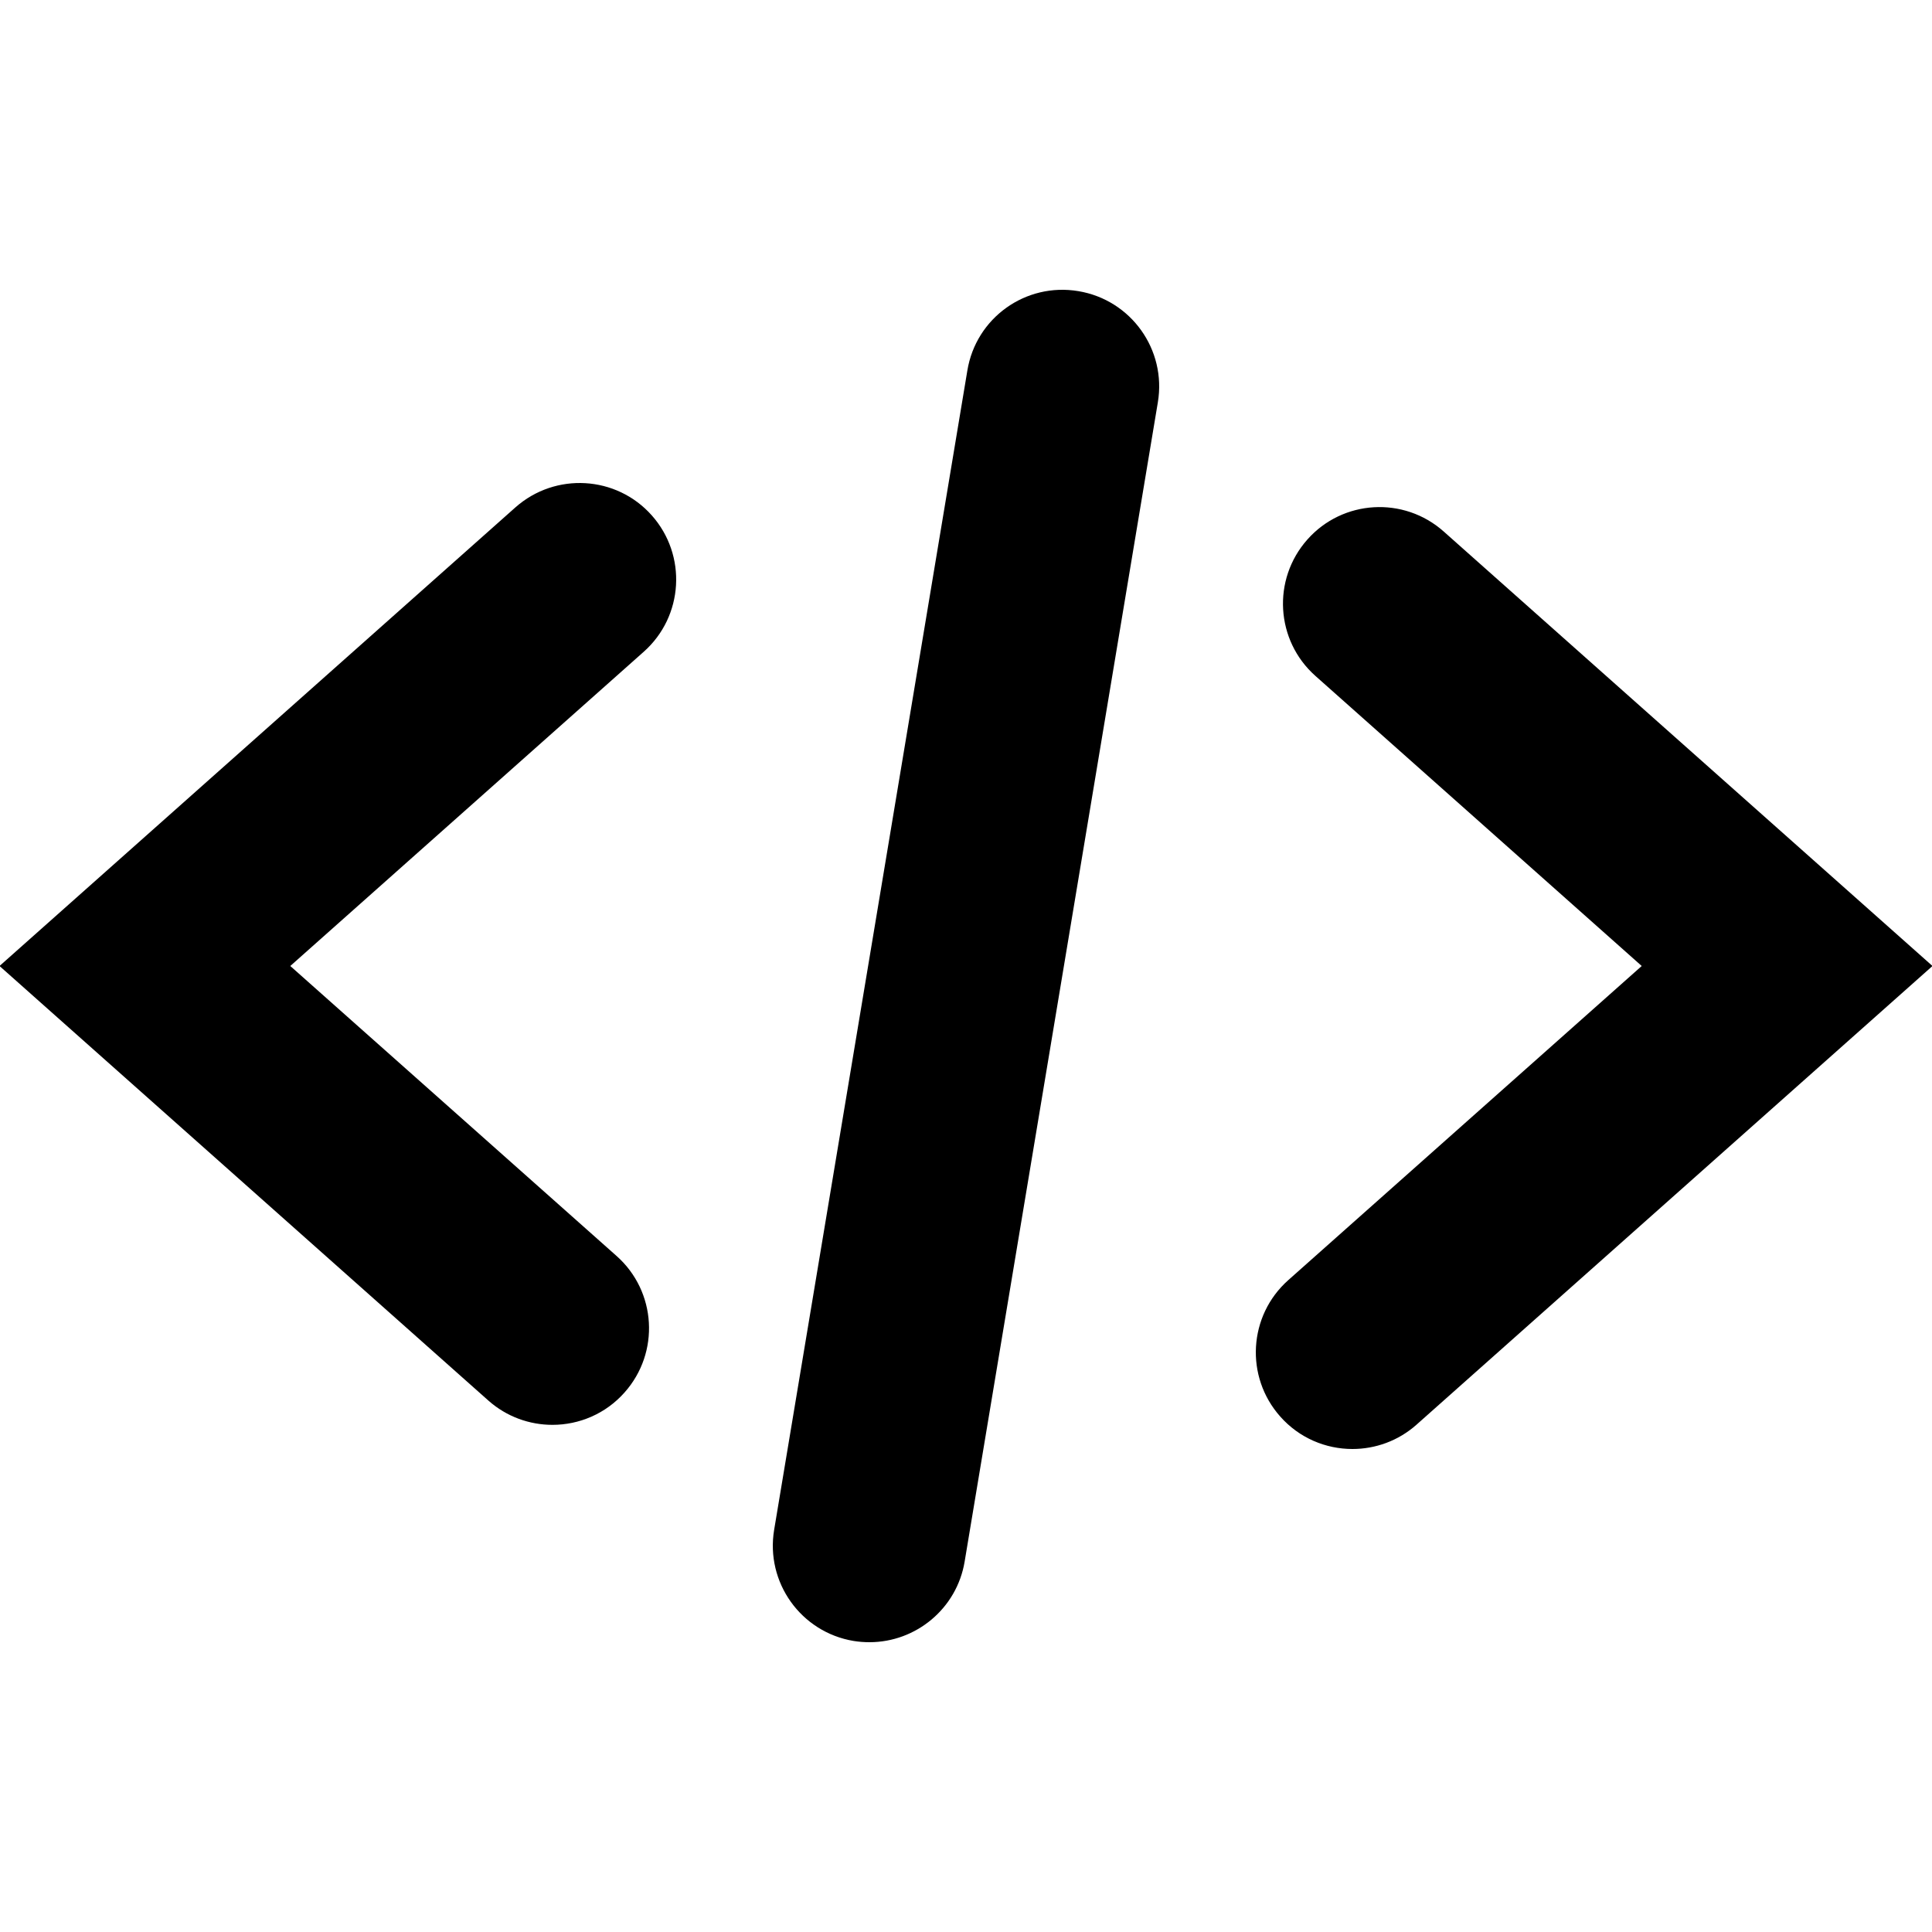
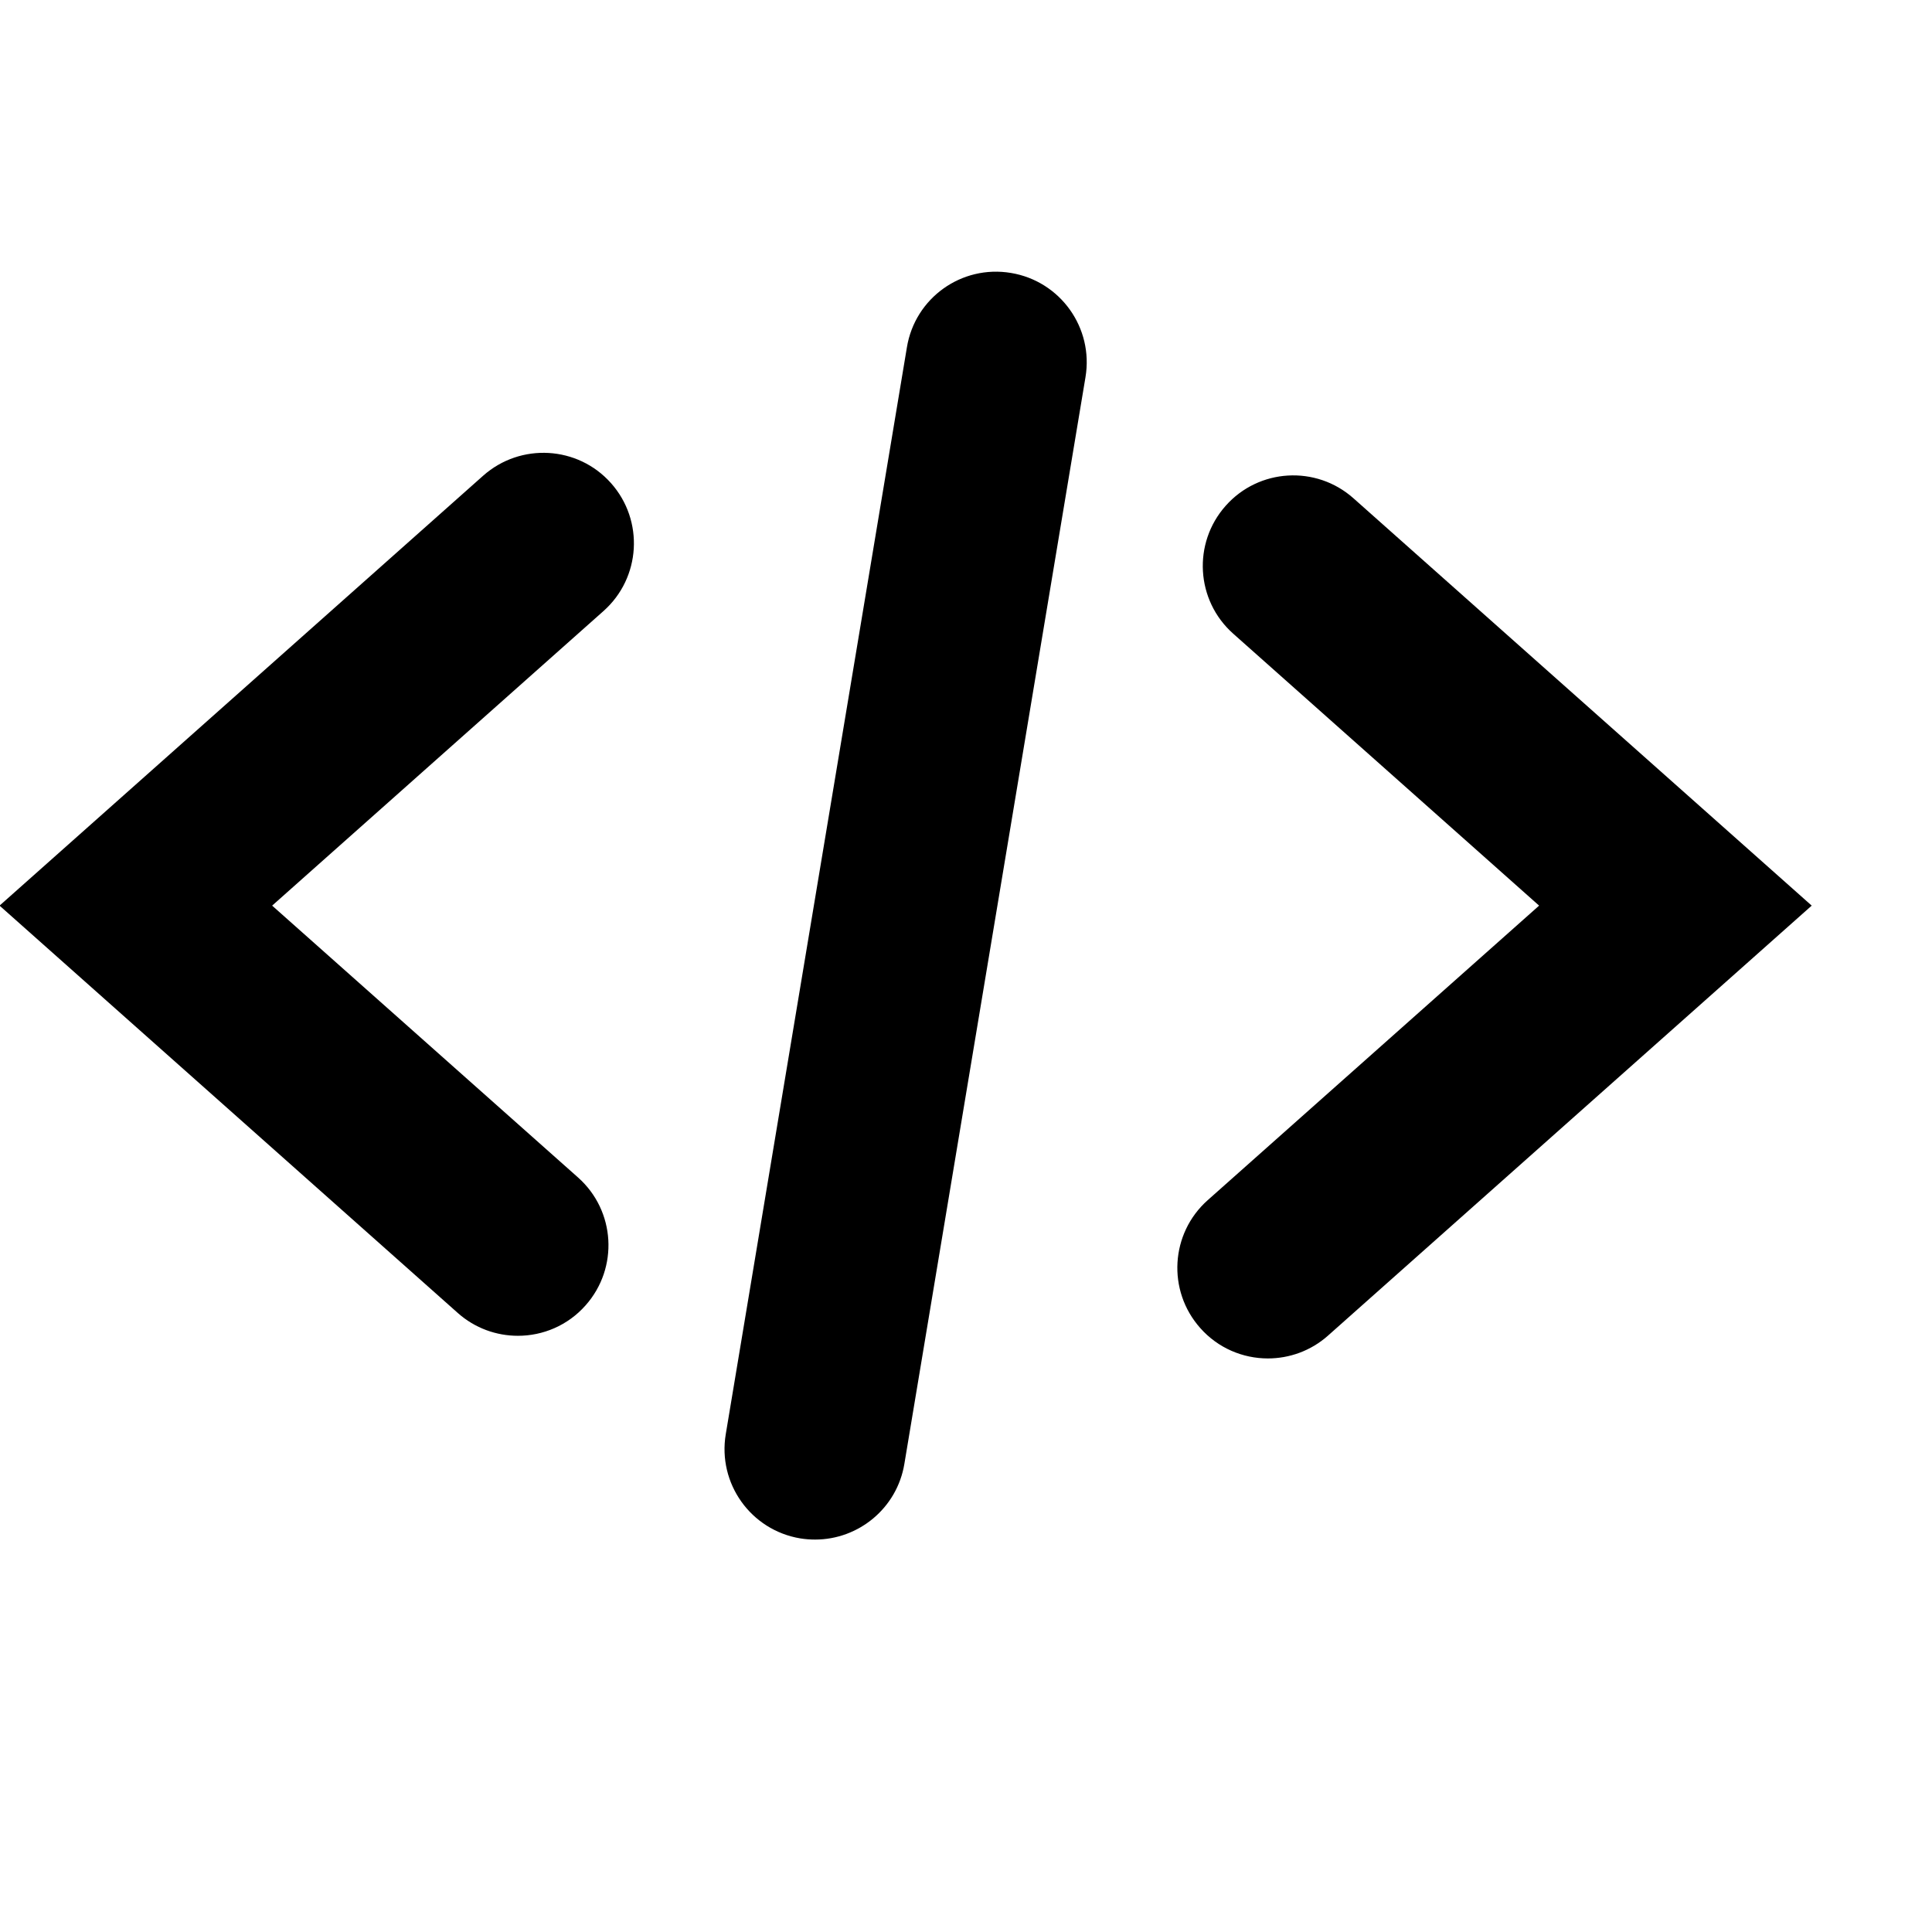
- <svg xmlns="http://www.w3.org/2000/svg" version="1.1" id="Code" x="0px" y="0px" viewBox="0 0 20 20" enable-background="new 0 0 20 20" xml:space="preserve">
-   <path d="M5.719,14.75c-0.236,0-0.474-0.083-0.664-0.252L-0.005,10l5.341-4.748C5.748,4.887,6.38,4.922,6.747,5.335  c0.367,0.413,0.33,1.045-0.083,1.412L3.005,10l3.378,3.002c0.413,0.367,0.45,0.999,0.083,1.412  C6.269,14.637,5.994,14.75,5.719,14.75z M14.664,14.748L20.005,10l-5.06-4.498c-0.413-0.367-1.045-0.33-1.411,0.083  c-0.367,0.413-0.33,1.045,0.083,1.412L16.995,10l-3.659,3.252c-0.413,0.367-0.45,0.999-0.083,1.412C13.45,14.887,13.725,15,14,15  C14.236,15,14.474,14.917,14.664,14.748z M9.986,16.165l2-12c0.091-0.545-0.277-1.06-0.822-1.151  c-0.547-0.092-1.061,0.277-1.15,0.822l-2,12c-0.091,0.545,0.277,1.06,0.822,1.151C8.892,16.996,8.946,17,9.001,17  C9.481,17,9.905,16.653,9.986,16.165z" />
+ <svg xmlns="http://www.w3.org/2000/svg" version="1.1" id="Code" x="24px" y="24px" viewBox="0 0 512 512" enable-background="new 0 0 512 512" xml:space="preserve">
+   <g transform="matrix(24 0 0 24 0 0)">
+     <path d="M5.719,14.75c-0.236,0-0.474-0.083-0.664-0.252L-0.005,10l5.341-4.748C5.748,4.887,6.38,4.922,6.747,5.335  c0.367,0.413,0.33,1.045-0.083,1.412L3.005,10l3.378,3.002c0.413,0.367,0.45,0.999,0.083,1.412  C6.269,14.637,5.994,14.75,5.719,14.75z M14.664,14.748L20.005,10l-5.06-4.498c-0.413-0.367-1.045-0.33-1.411,0.083  c-0.367,0.413-0.33,1.045,0.083,1.412L16.995,10l-3.659,3.252c-0.413,0.367-0.45,0.999-0.083,1.412C13.45,14.887,13.725,15,14,15  C14.236,15,14.474,14.917,14.664,14.748z M9.986,16.165l2-12c0.091-0.545-0.277-1.06-0.822-1.151  c-0.547-0.092-1.061,0.277-1.15,0.822l-2,12c-0.091,0.545,0.277,1.06,0.822,1.151C8.892,16.996,8.946,17,9.001,17  C9.481,17,9.905,16.653,9.986,16.165z" />
+   </g>
</svg>
